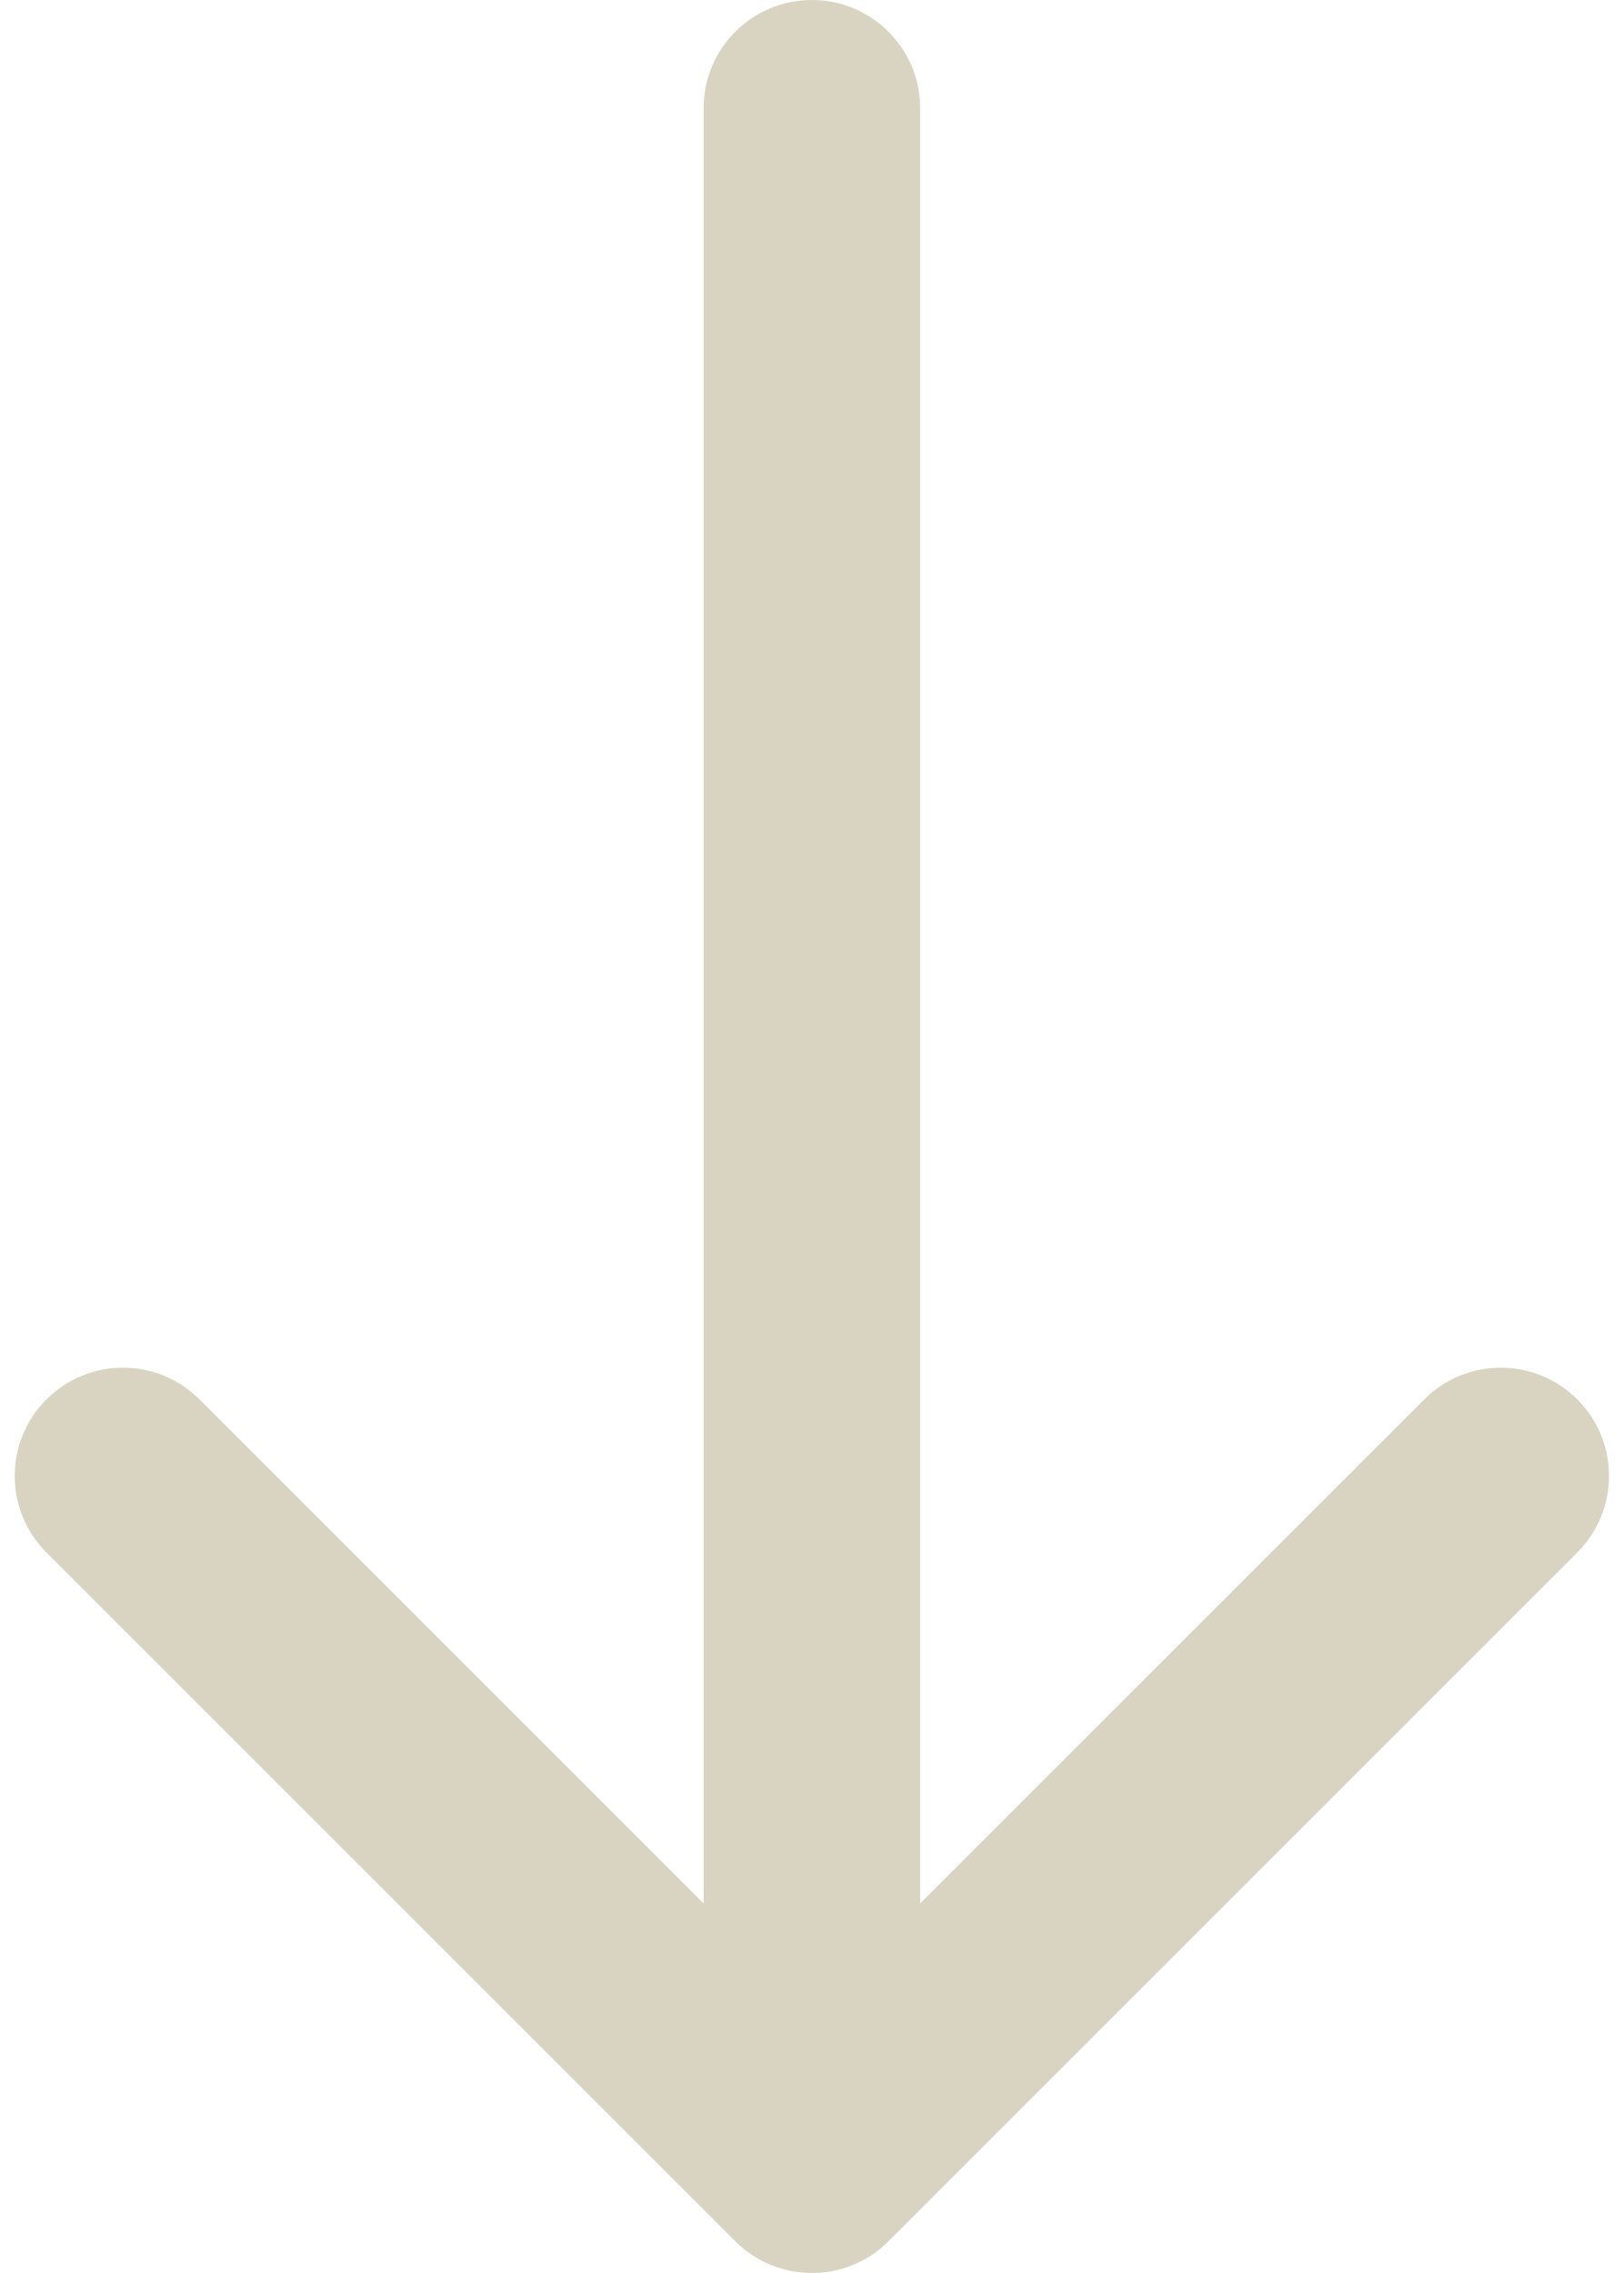
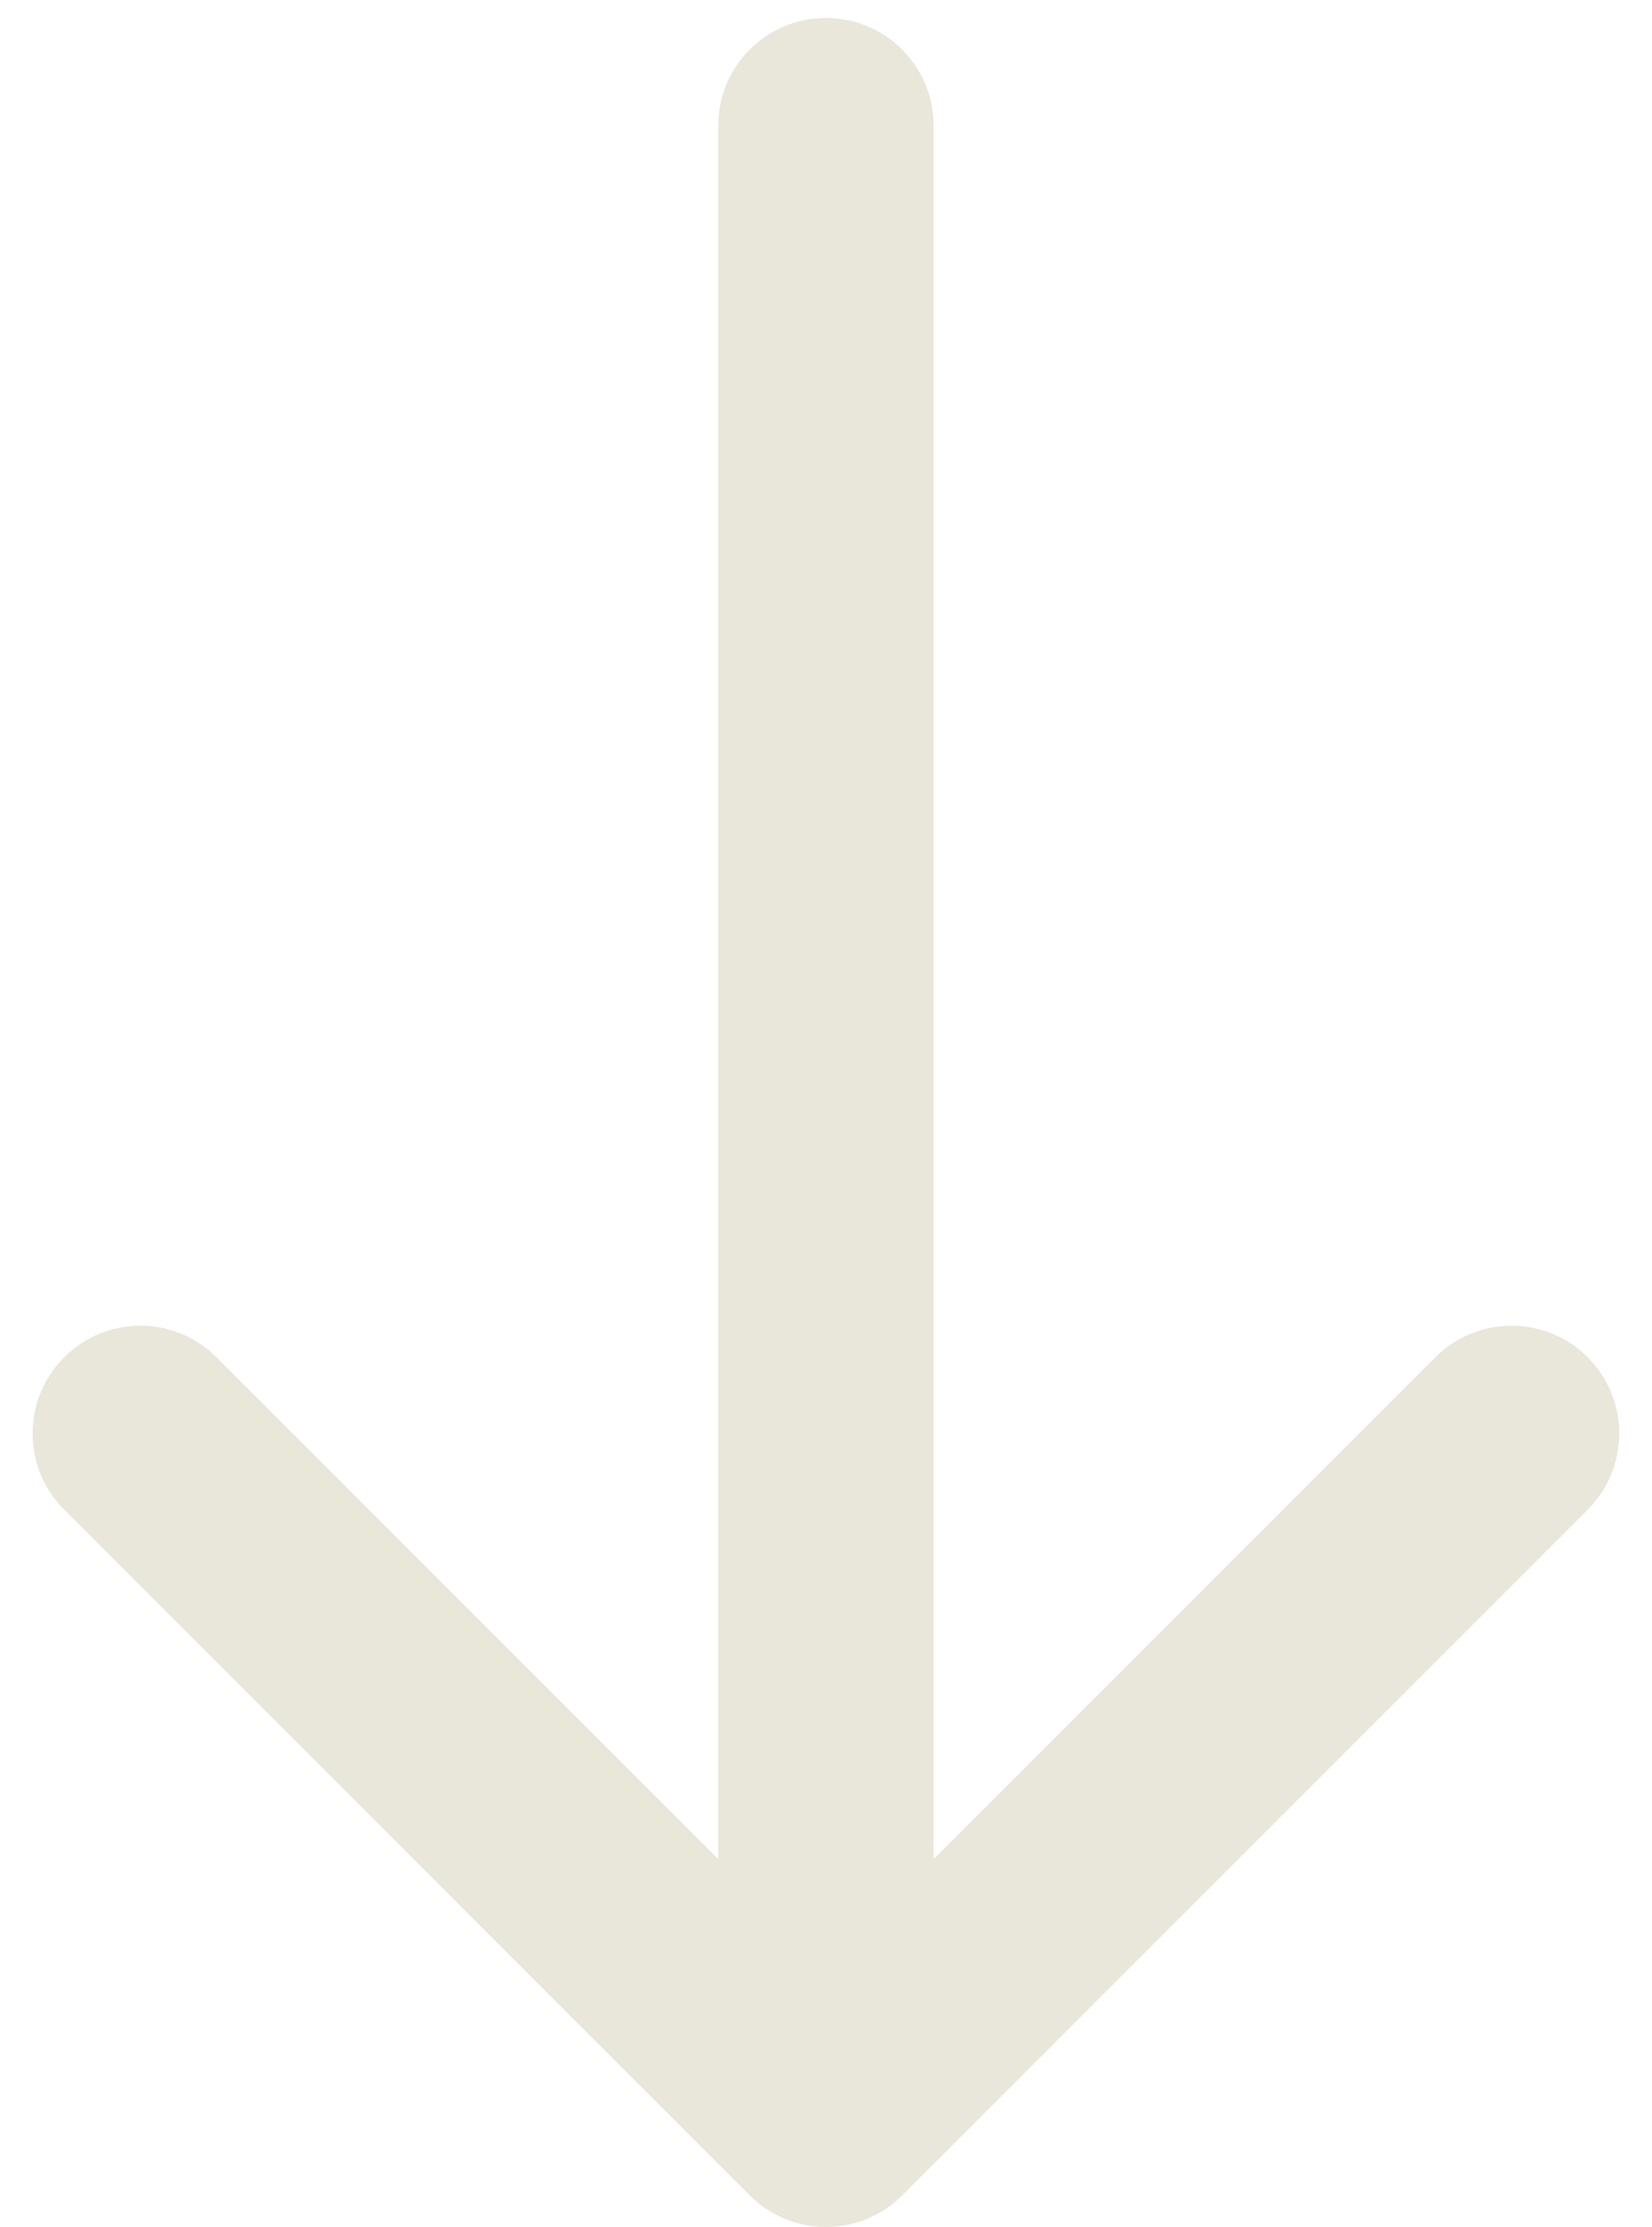
- <svg xmlns="http://www.w3.org/2000/svg" width="30" height="42" viewBox="0 0 30 42" fill="none">
-   <path d="M17 2C17 0.895 16.105 -2.22354e-08 15 0C13.895 2.22351e-08 13 0.895 13 2L17 2ZM13.586 41.414C14.367 42.195 15.633 42.195 16.414 41.414L29.142 28.686C29.923 27.905 29.923 26.639 29.142 25.858C28.361 25.077 27.095 25.077 26.314 25.858L15 37.172L3.686 25.858C2.905 25.077 1.639 25.077 0.858 25.858C0.077 26.639 0.077 27.905 0.858 28.686L13.586 41.414ZM13 2L13 40L17 40L17 2L13 2Z" fill="#D9D3C2" />
+ <svg xmlns="http://www.w3.org/2000/svg" width="46" height="62" viewBox="0 0 46 62" fill="none">
+   <path d="M20 3.5C20 1.843 21.343 0.5 23 0.5C24.657 0.5 26 1.843 26 3.5L20 3.5ZM25.121 61.121C23.95 62.293 22.05 62.293 20.879 61.121L1.787 42.029C0.615 40.858 0.615 38.958 1.787 37.787C2.958 36.615 4.858 36.615 6.03 37.787L23 54.757L39.971 37.787C41.142 36.615 43.042 36.615 44.213 37.787C45.385 38.958 45.385 40.858 44.213 42.029L25.121 61.121ZM26 3.5L26 59L20 59L20 3.5L26 3.5Z" fill="#E9E6DA" />
</svg>
